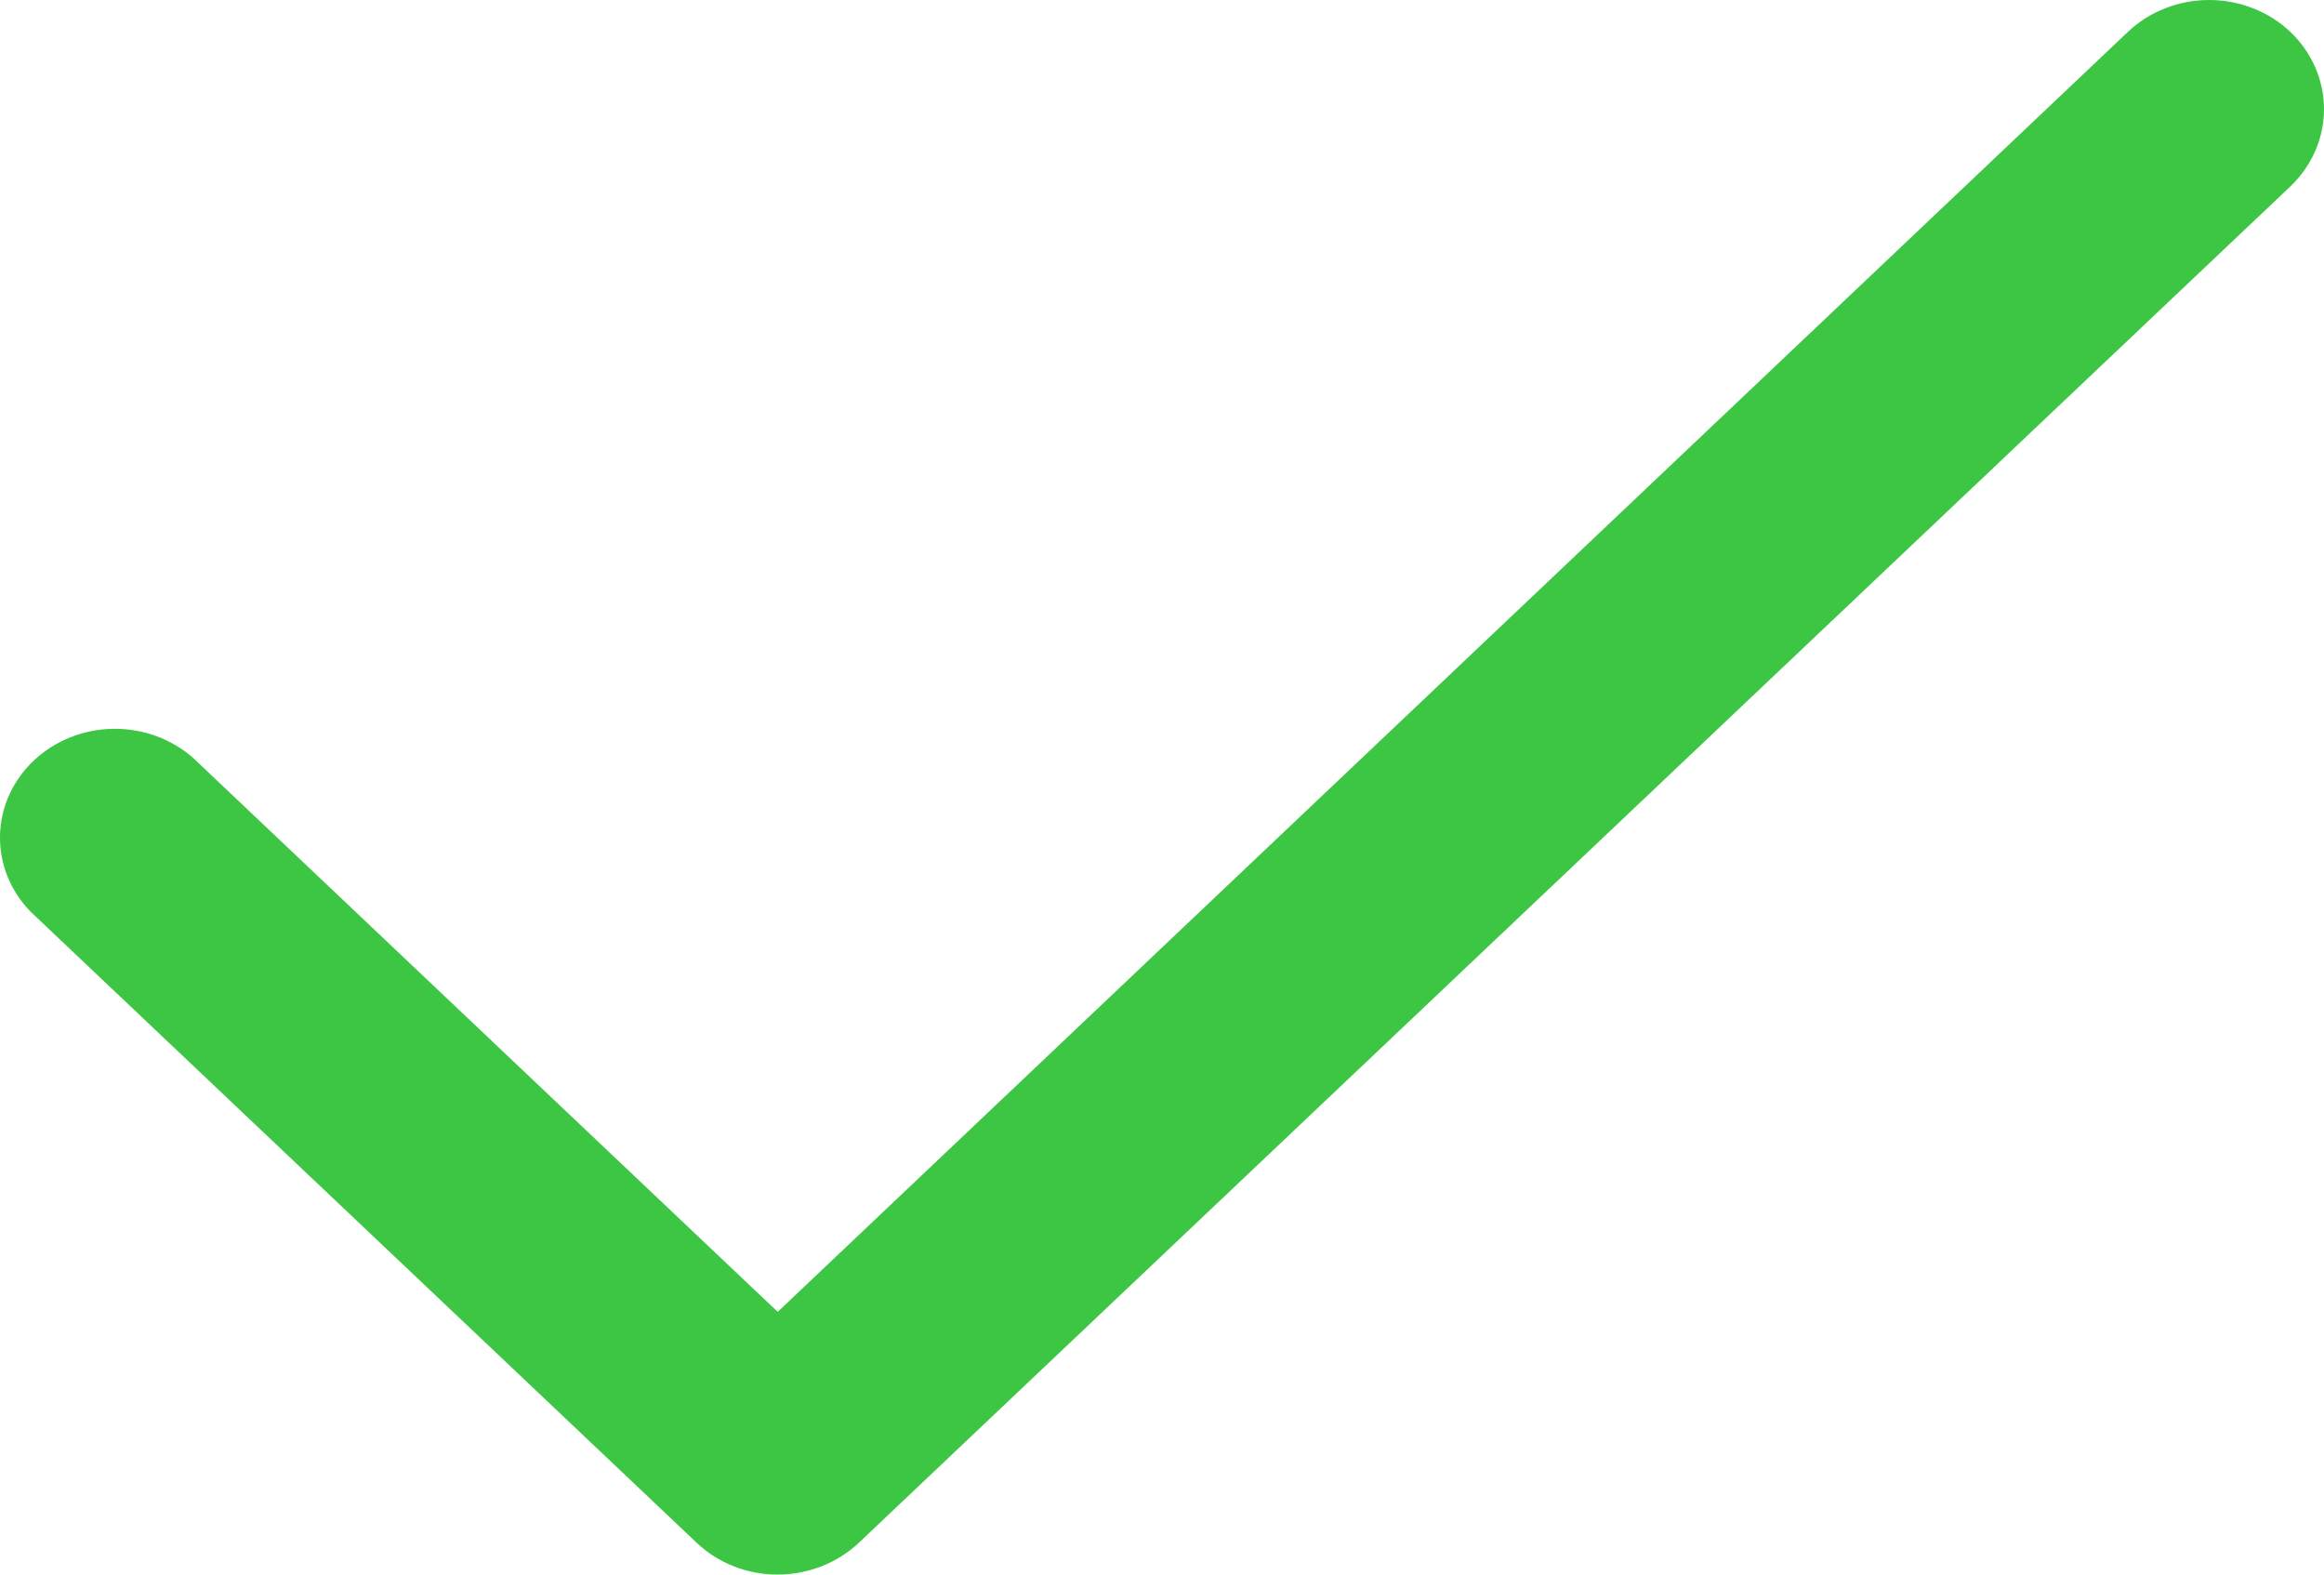
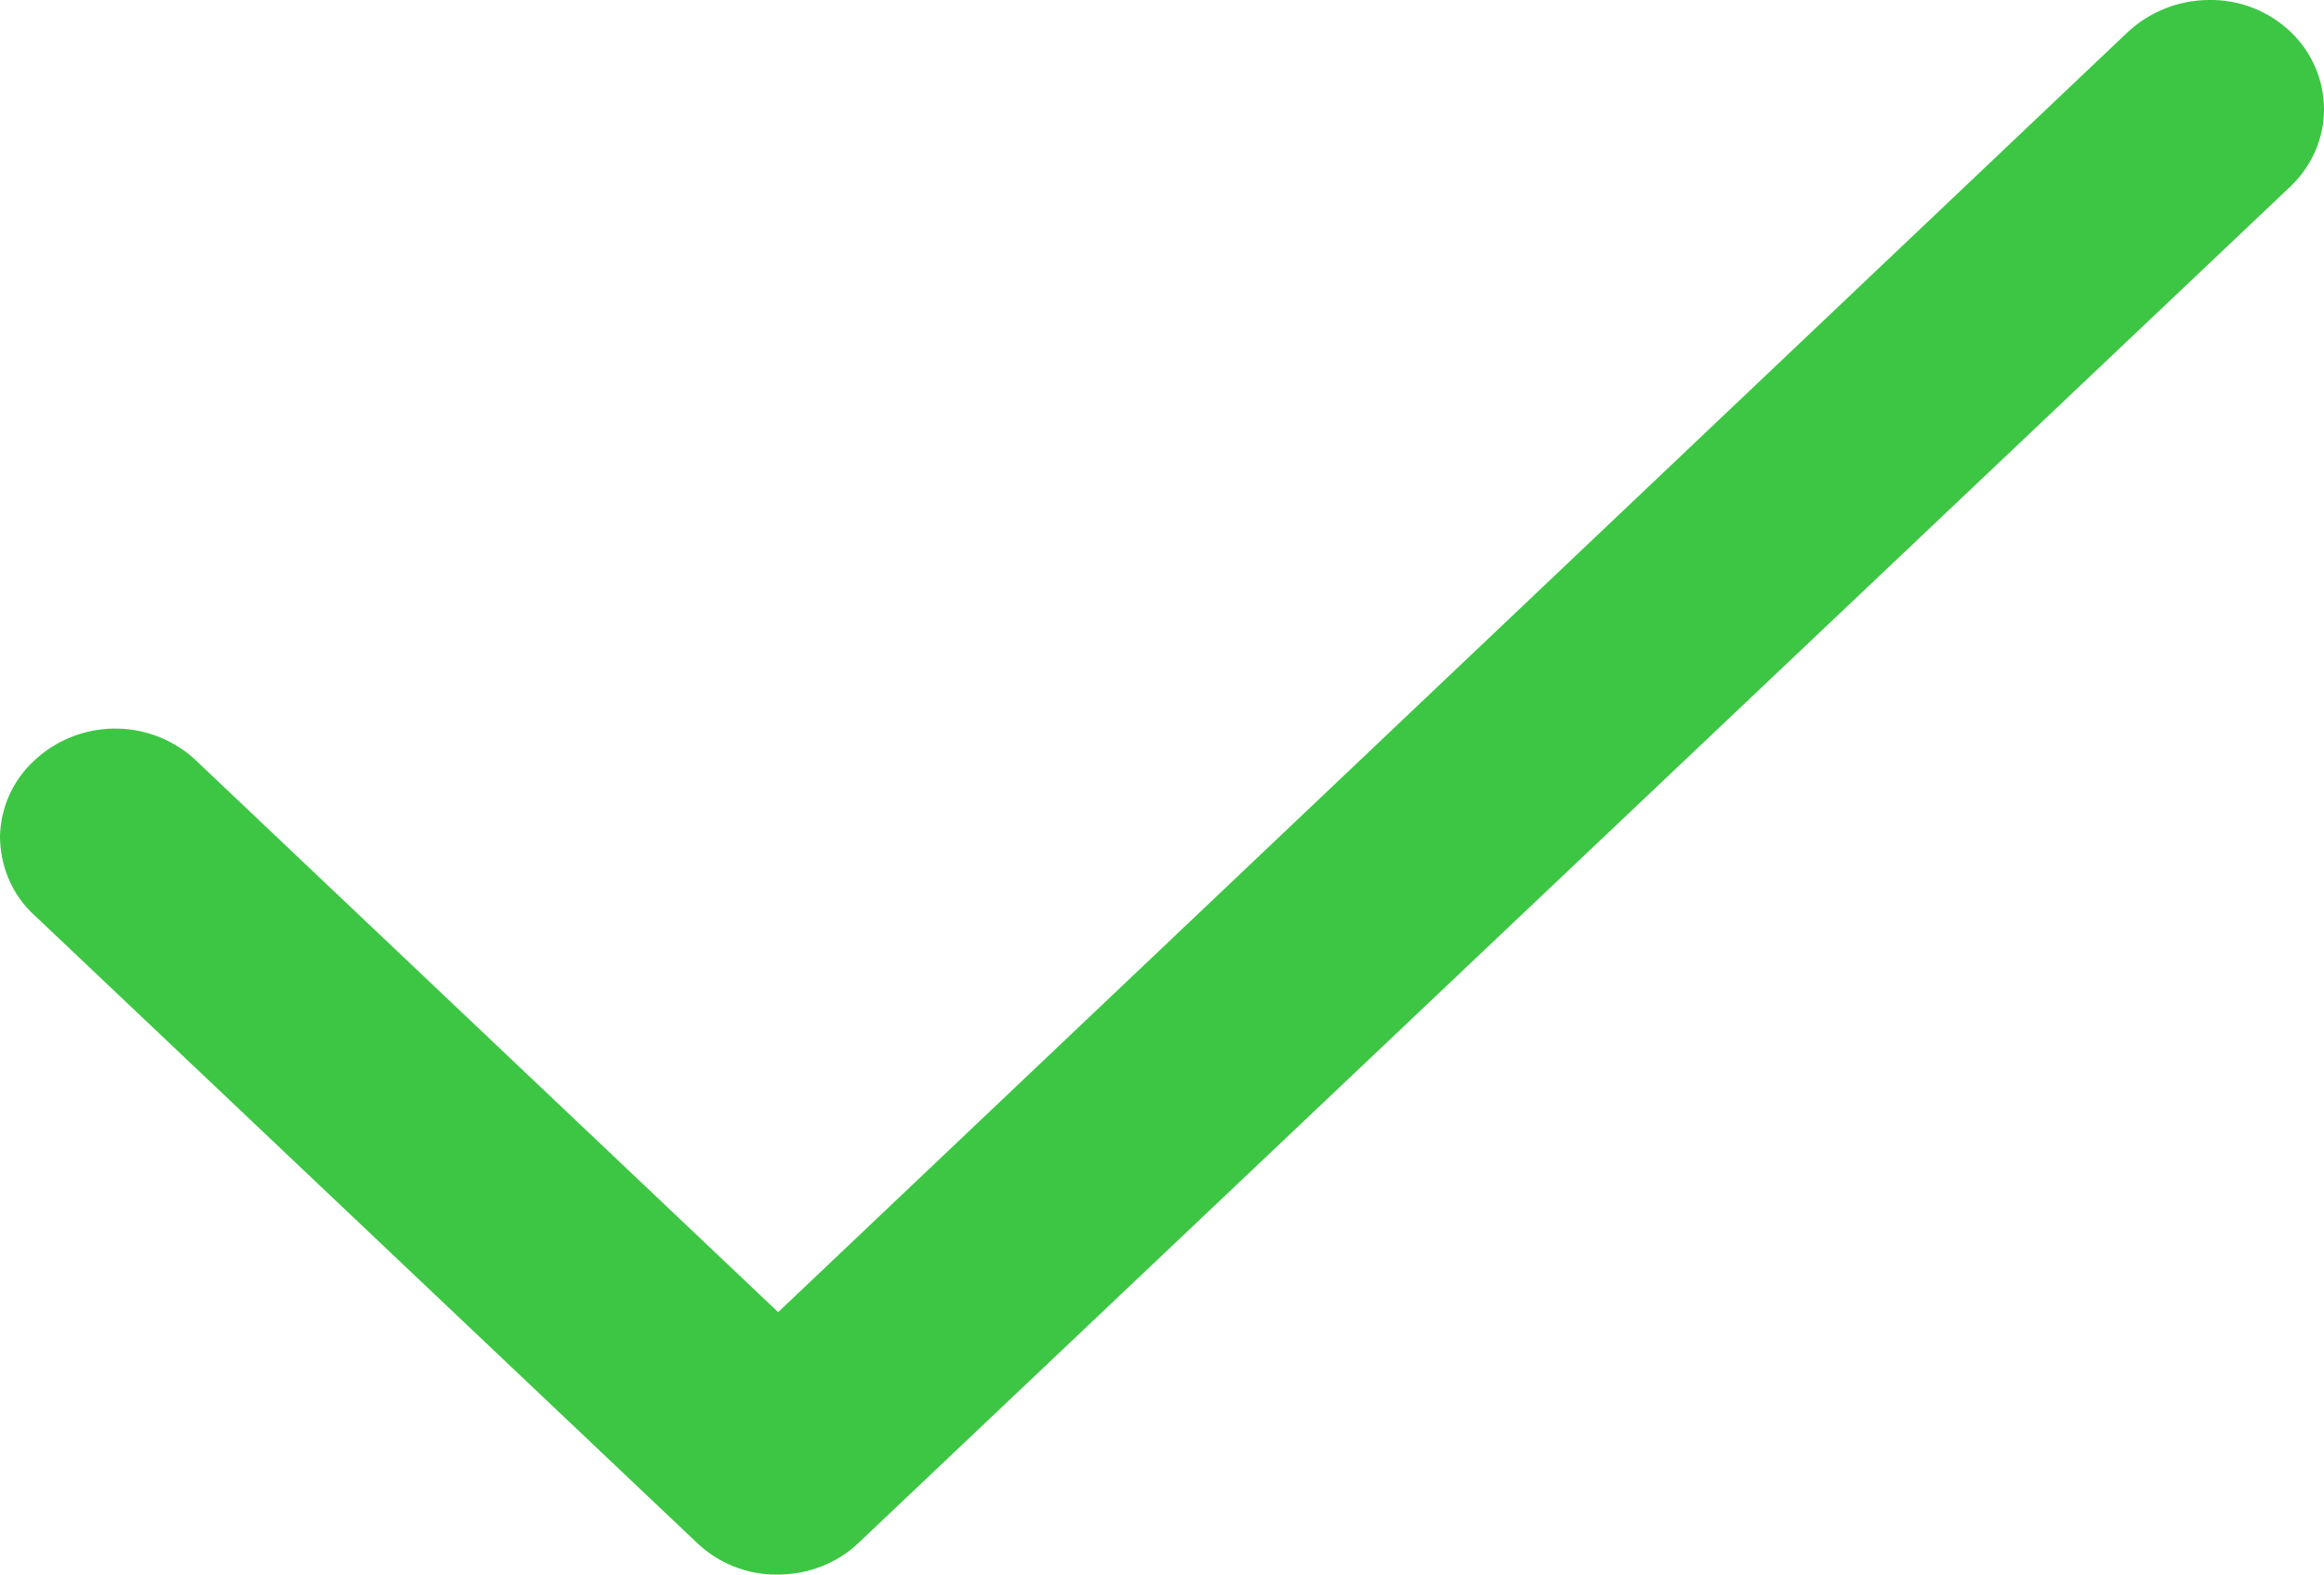
- <svg xmlns="http://www.w3.org/2000/svg" width="31" height="21" viewBox="0 0 31 21" fill="none">
-   <path d="M30.556 0.43C30.413 0.293 30.244 0.185 30.057 0.112C29.87 0.038 29.67 0 29.468 0C29.265 0 29.065 0.038 28.878 0.112C28.691 0.185 28.522 0.293 28.379 0.43L10.374 17.496L2.578 10.11C2.287 9.853 1.903 9.714 1.506 9.72C1.109 9.727 0.73 9.879 0.449 10.145C0.168 10.411 0.007 10.77 0 11.146C-0.007 11.523 0.141 11.887 0.411 12.162L9.291 20.574C9.433 20.709 9.602 20.817 9.788 20.89C9.974 20.963 10.173 21 10.374 21C10.781 20.999 11.17 20.846 11.458 20.574L30.556 2.482C30.84 2.208 31 1.84 31 1.456C31 1.072 30.84 0.703 30.556 0.43Z" fill="#3DC644" />
+ <svg xmlns="http://www.w3.org/2000/svg" width="31" height="21" fill="none">
+   <path d="M30.56.43a1.54 1.54 0 00-1.1-.43 1.6 1.6 0 00-1.08.43l-18 17.07-7.8-7.39a1.58 1.58 0 00-2.13.04c-.28.26-.44.62-.45 1 0 .37.14.74.41 1.01l8.88 8.41a1.53 1.53 0 001.08.43c.41 0 .8-.15 1.09-.43l19.1-18.09c.28-.27.44-.64.44-1.02 0-.39-.16-.76-.44-1.03z" fill="#3DC644" />
</svg>
